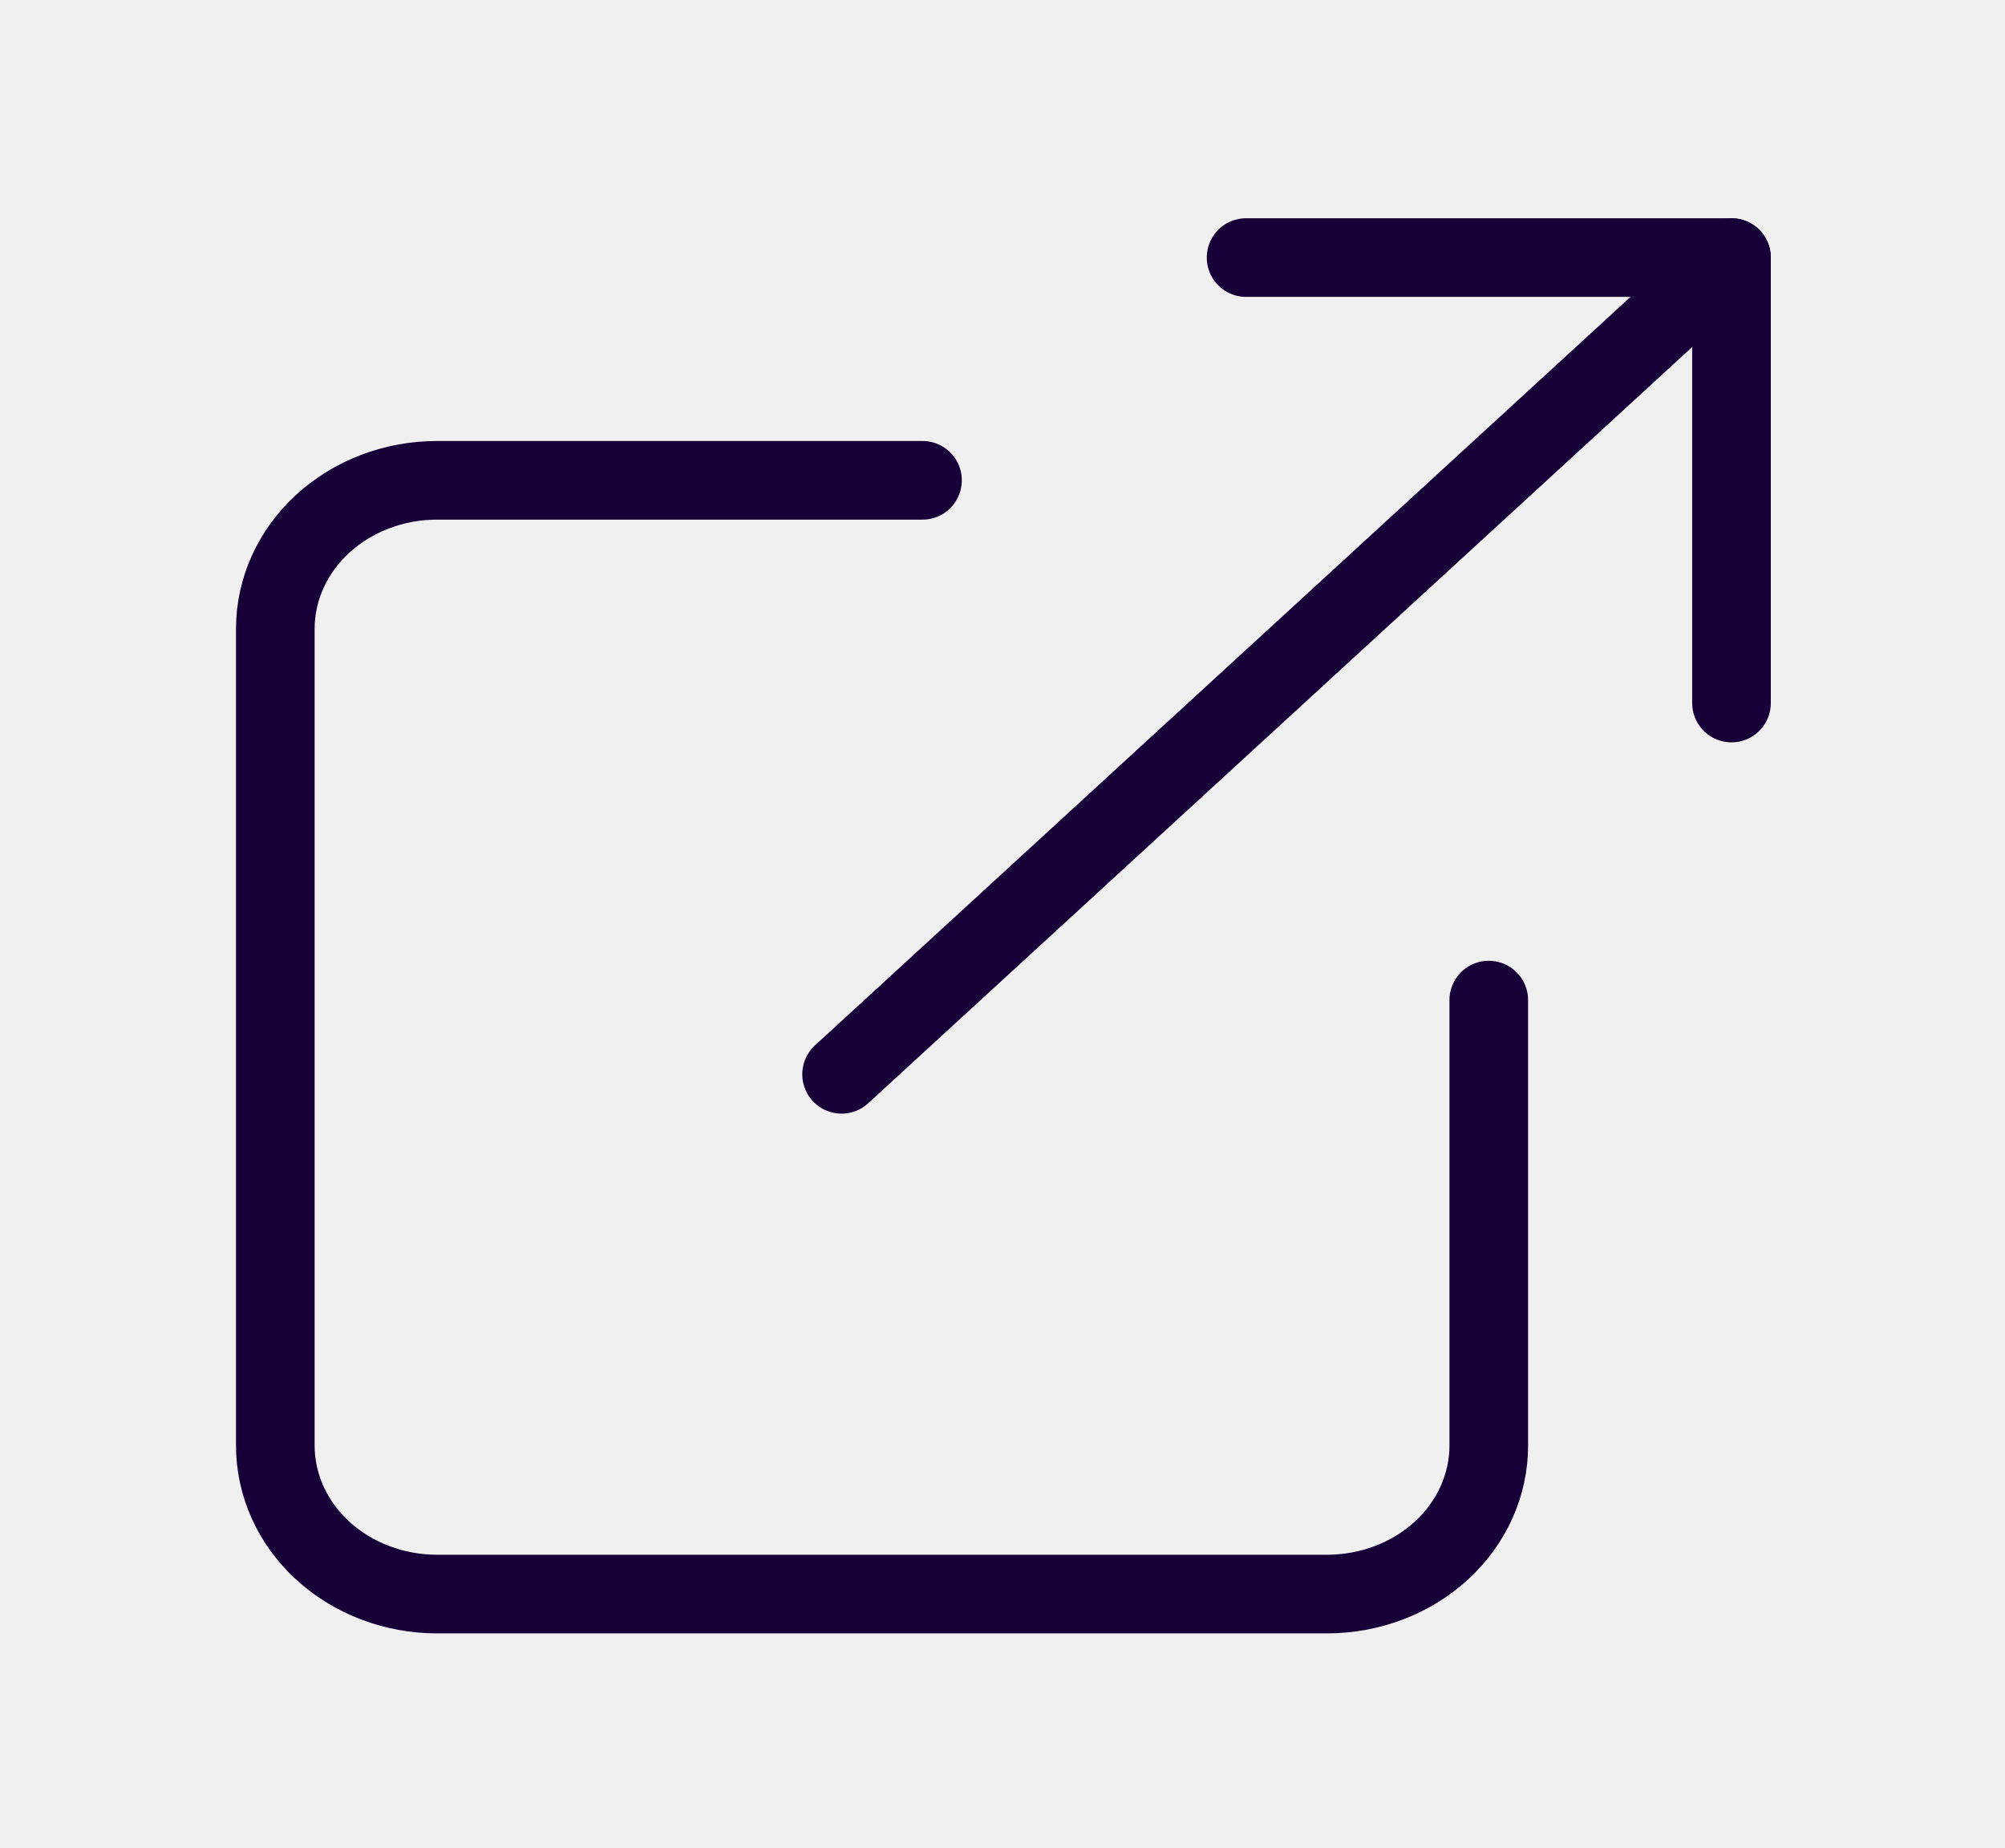
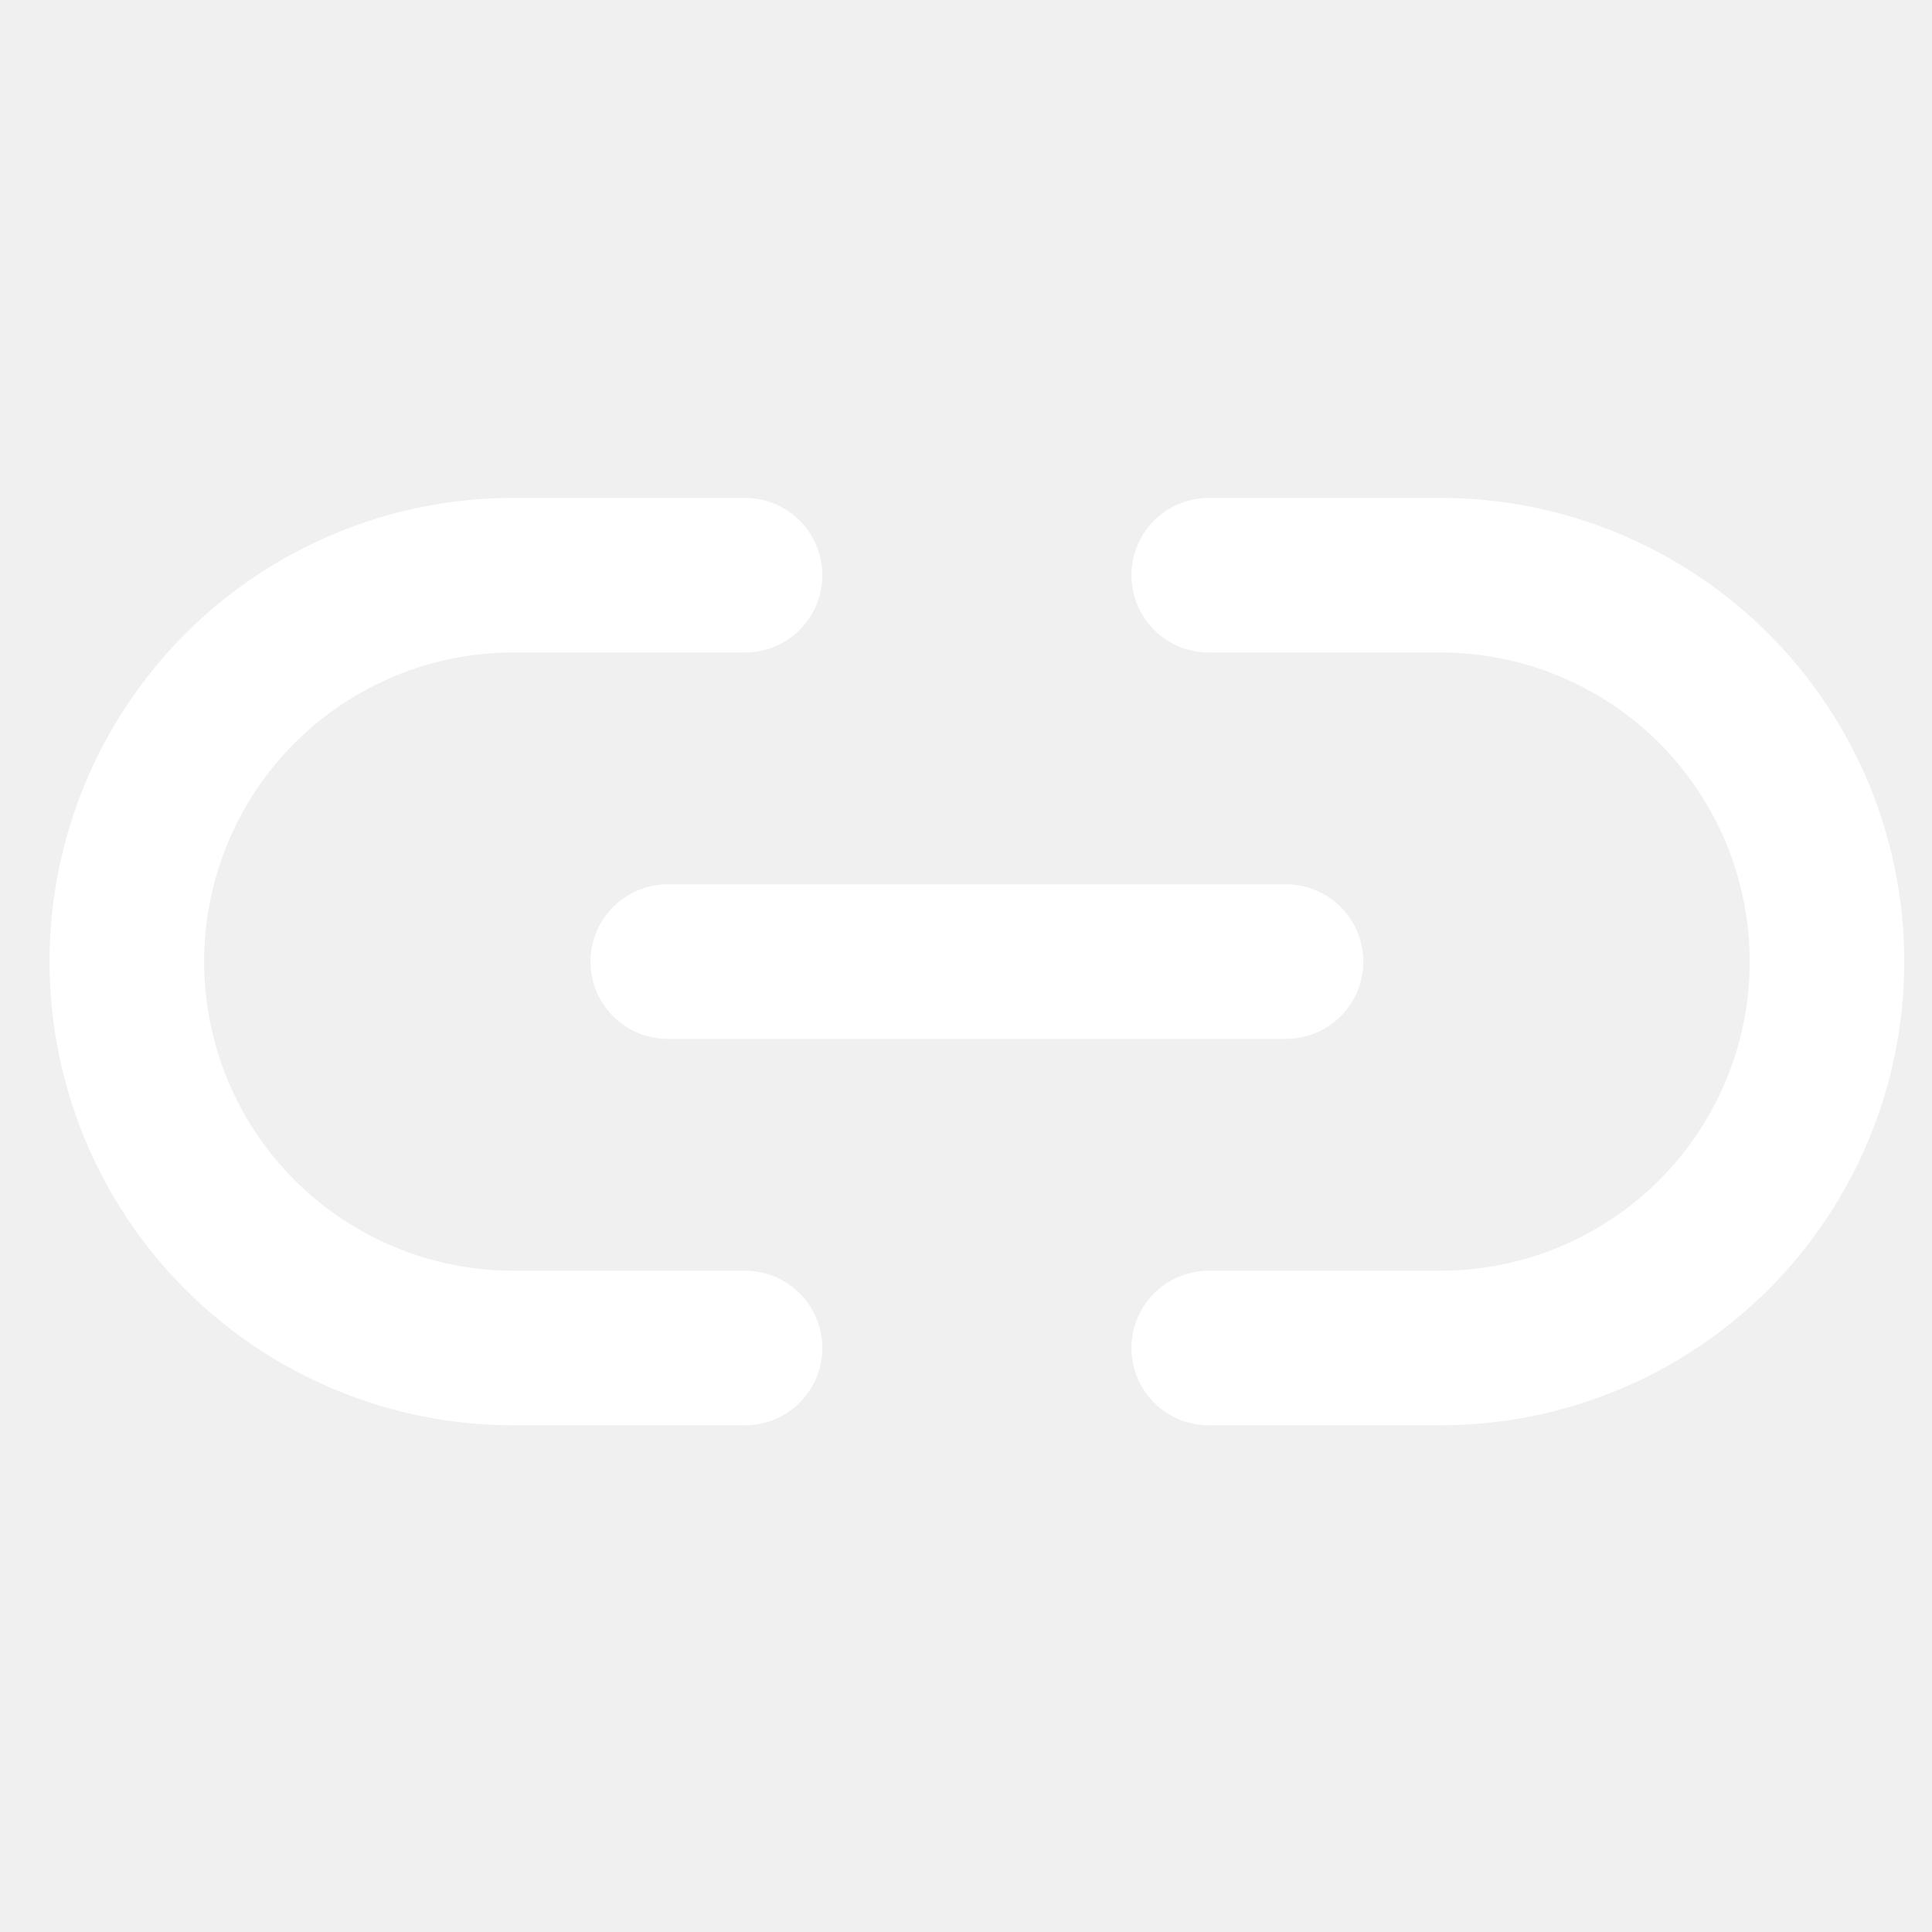
- <svg xmlns="http://www.w3.org/2000/svg" width="51" height="47" viewBox="0 0 51 47" fill="none">
-   <path d="M37.869 25.436V36.766C37.869 37.768 37.436 38.729 36.664 39.437C35.892 40.145 34.845 40.543 33.754 40.543H11.118C10.027 40.543 8.98 40.145 8.208 39.437C7.436 38.729 7.003 37.768 7.003 36.766V15.993C7.003 14.991 7.436 14.031 8.208 13.322C8.98 12.614 10.027 12.216 11.118 12.216H23.465" stroke="#160037" stroke-width="2" stroke-linecap="round" stroke-linejoin="round" />
-   <path d="M31.696 6.551H44.043V17.881" stroke="#160037" stroke-width="2" stroke-linecap="round" stroke-linejoin="round" />
-   <path d="M21.407 27.324L44.043 6.551" stroke="#160037" stroke-width="2" stroke-linecap="round" stroke-linejoin="round" />
+ <svg xmlns="http://www.w3.org/2000/svg" width="25" height="25" viewBox="0 0 25 25" fill="none">
+   <g clip-path="url(#clip0_1687_7)">
+     <path d="M15.641 7.443H18.641C19.298 7.443 19.948 7.572 20.555 7.824C21.161 8.075 21.712 8.443 22.177 8.907C22.641 9.372 23.009 9.923 23.261 10.53C23.512 11.136 23.641 11.786 23.641 12.443C23.641 13.1 23.512 13.75 23.261 14.356C23.009 14.963 22.641 15.514 22.177 15.979C21.712 16.443 21.161 16.811 20.555 17.062C19.948 17.314 19.298 17.443 18.641 17.443H15.641M9.641 17.443H6.641C5.984 17.443 5.334 17.314 4.728 17.062C4.121 16.811 3.57 16.443 3.106 15.979C2.168 15.041 1.641 13.769 1.641 12.443C1.641 11.117 2.168 9.845 3.106 8.907C4.043 7.97 5.315 7.443 6.641 7.443H9.641" stroke="white" stroke-width="2" stroke-linecap="round" stroke-linejoin="round" />
+     <path d="M8.641 12.443H16.641" stroke="white" stroke-width="2" stroke-linecap="round" stroke-linejoin="round" />
+   </g>
+   <defs>
+     <clipPath id="clip0_1687_7">
+       <rect width="24" height="24" fill="white" transform="translate(0.641113 0.442917)" />
+     </clipPath>
+   </defs>
</svg>
